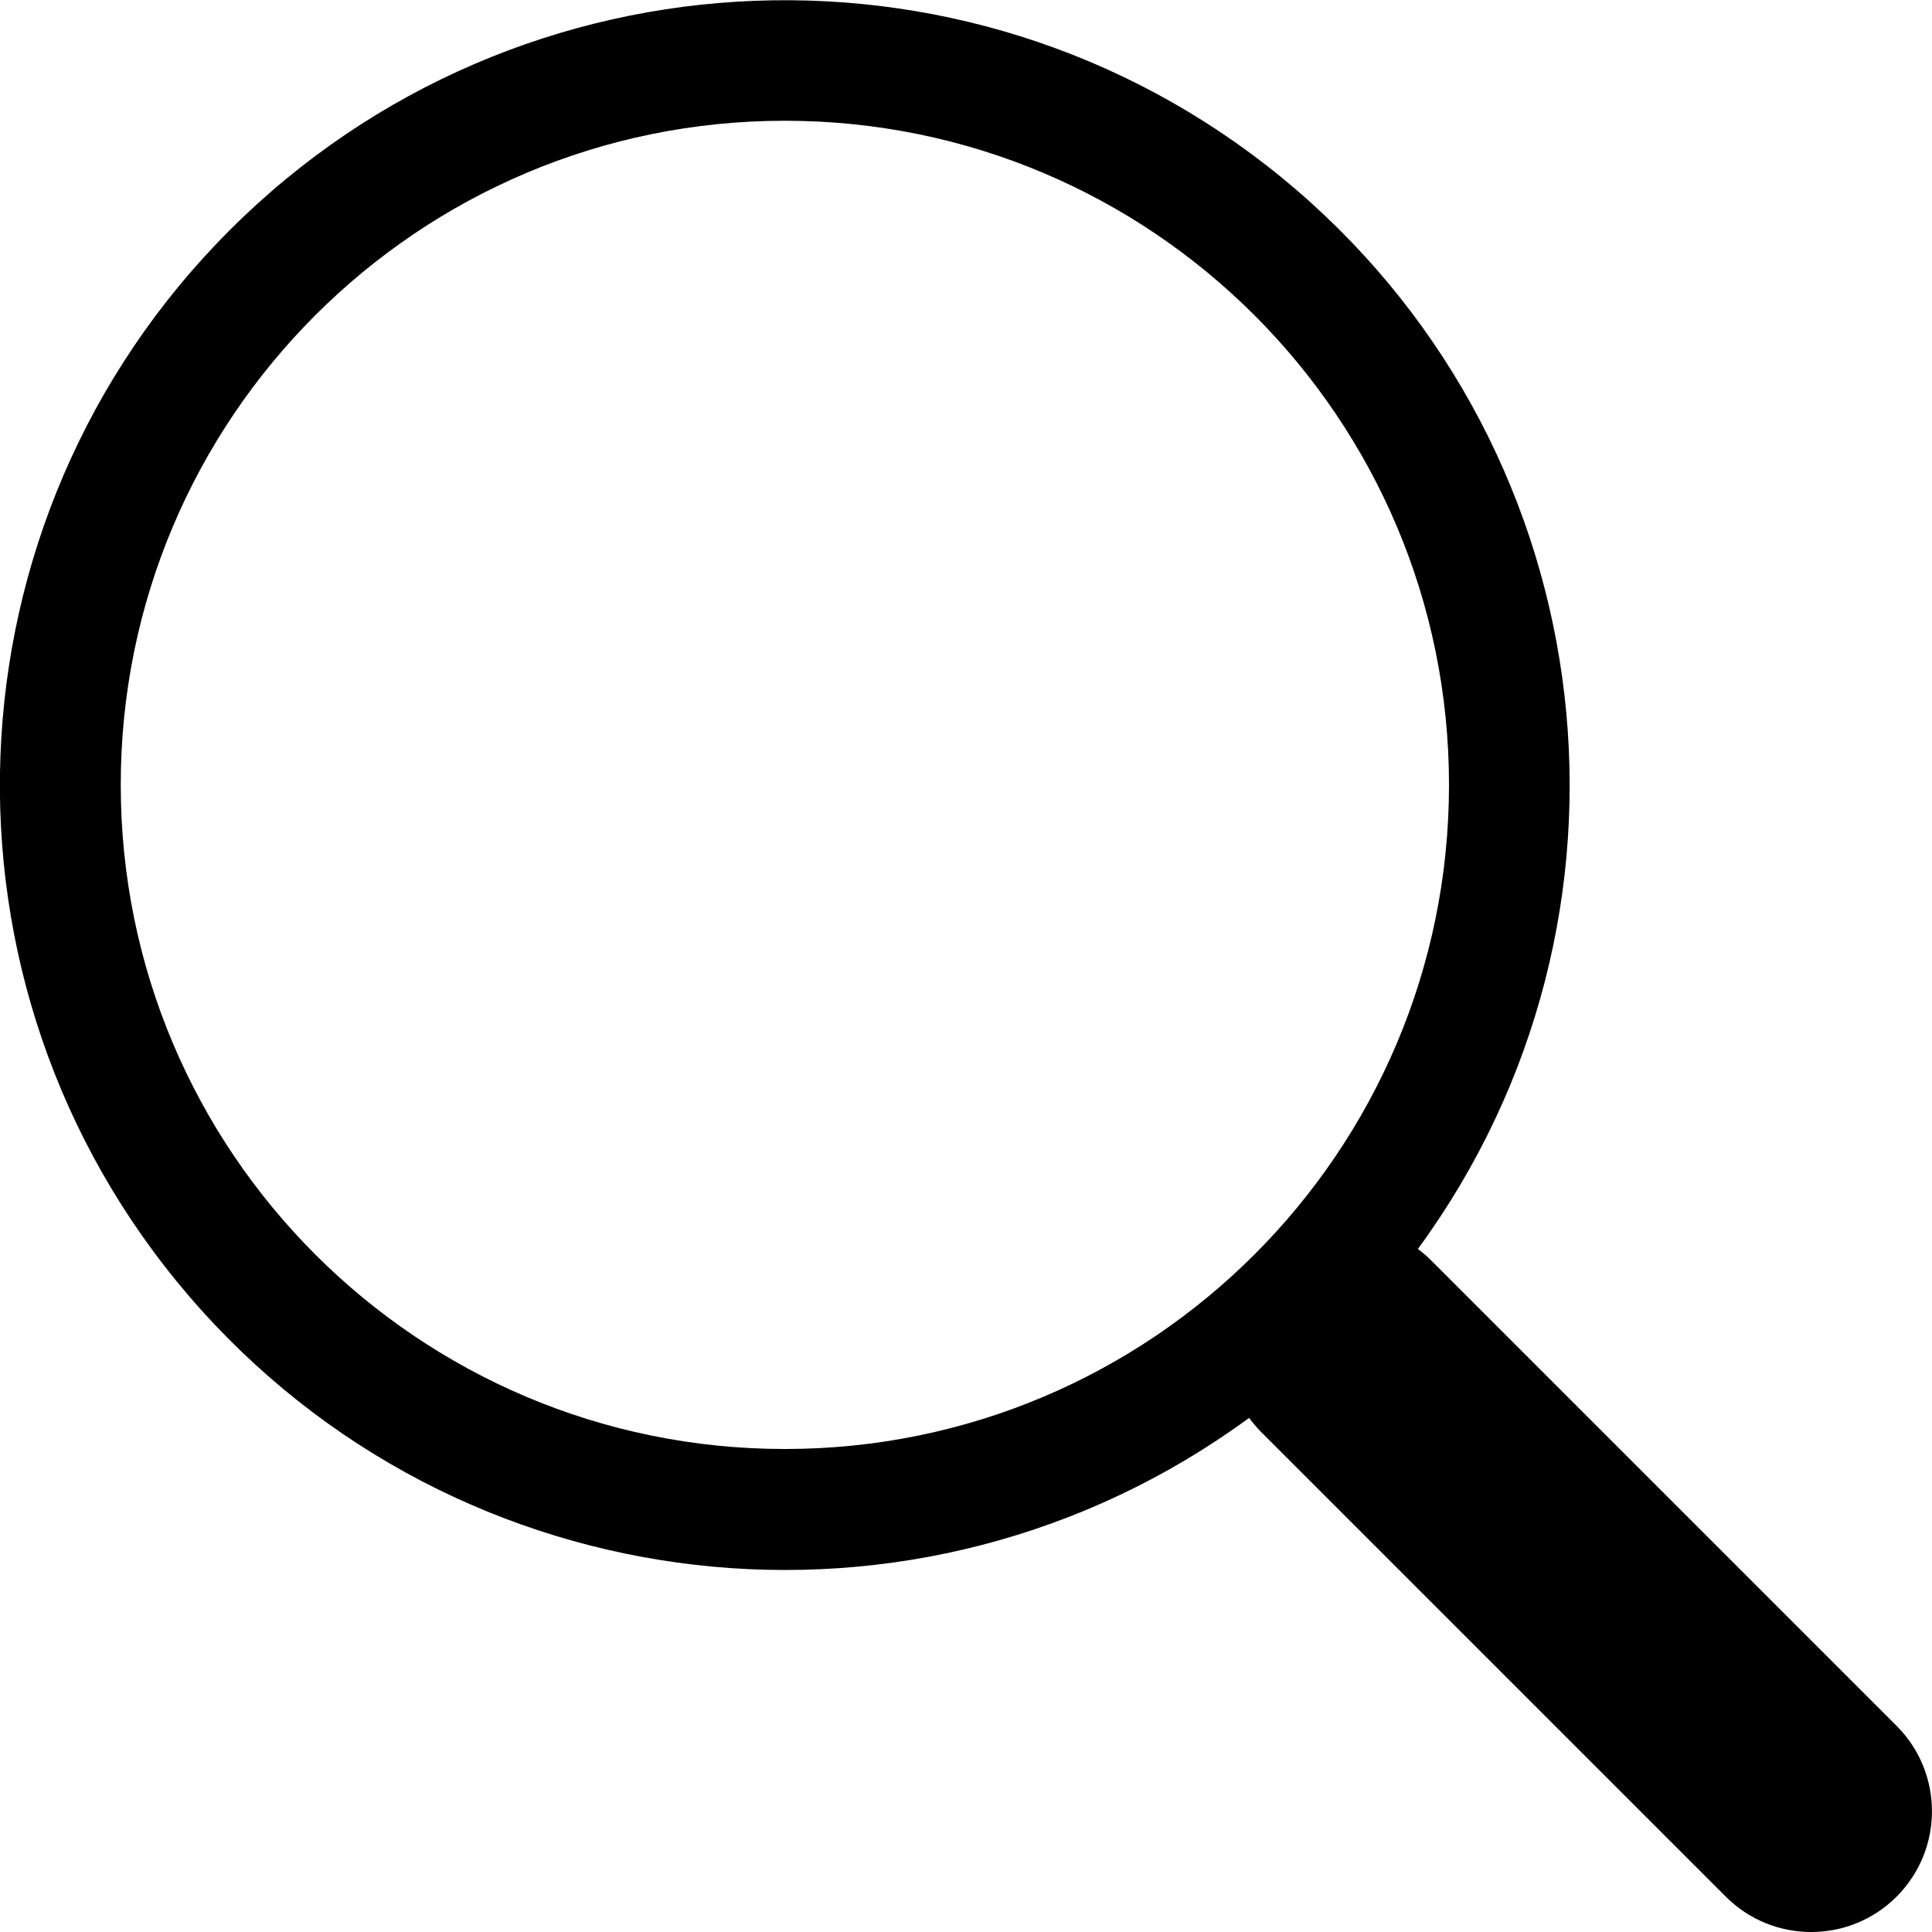
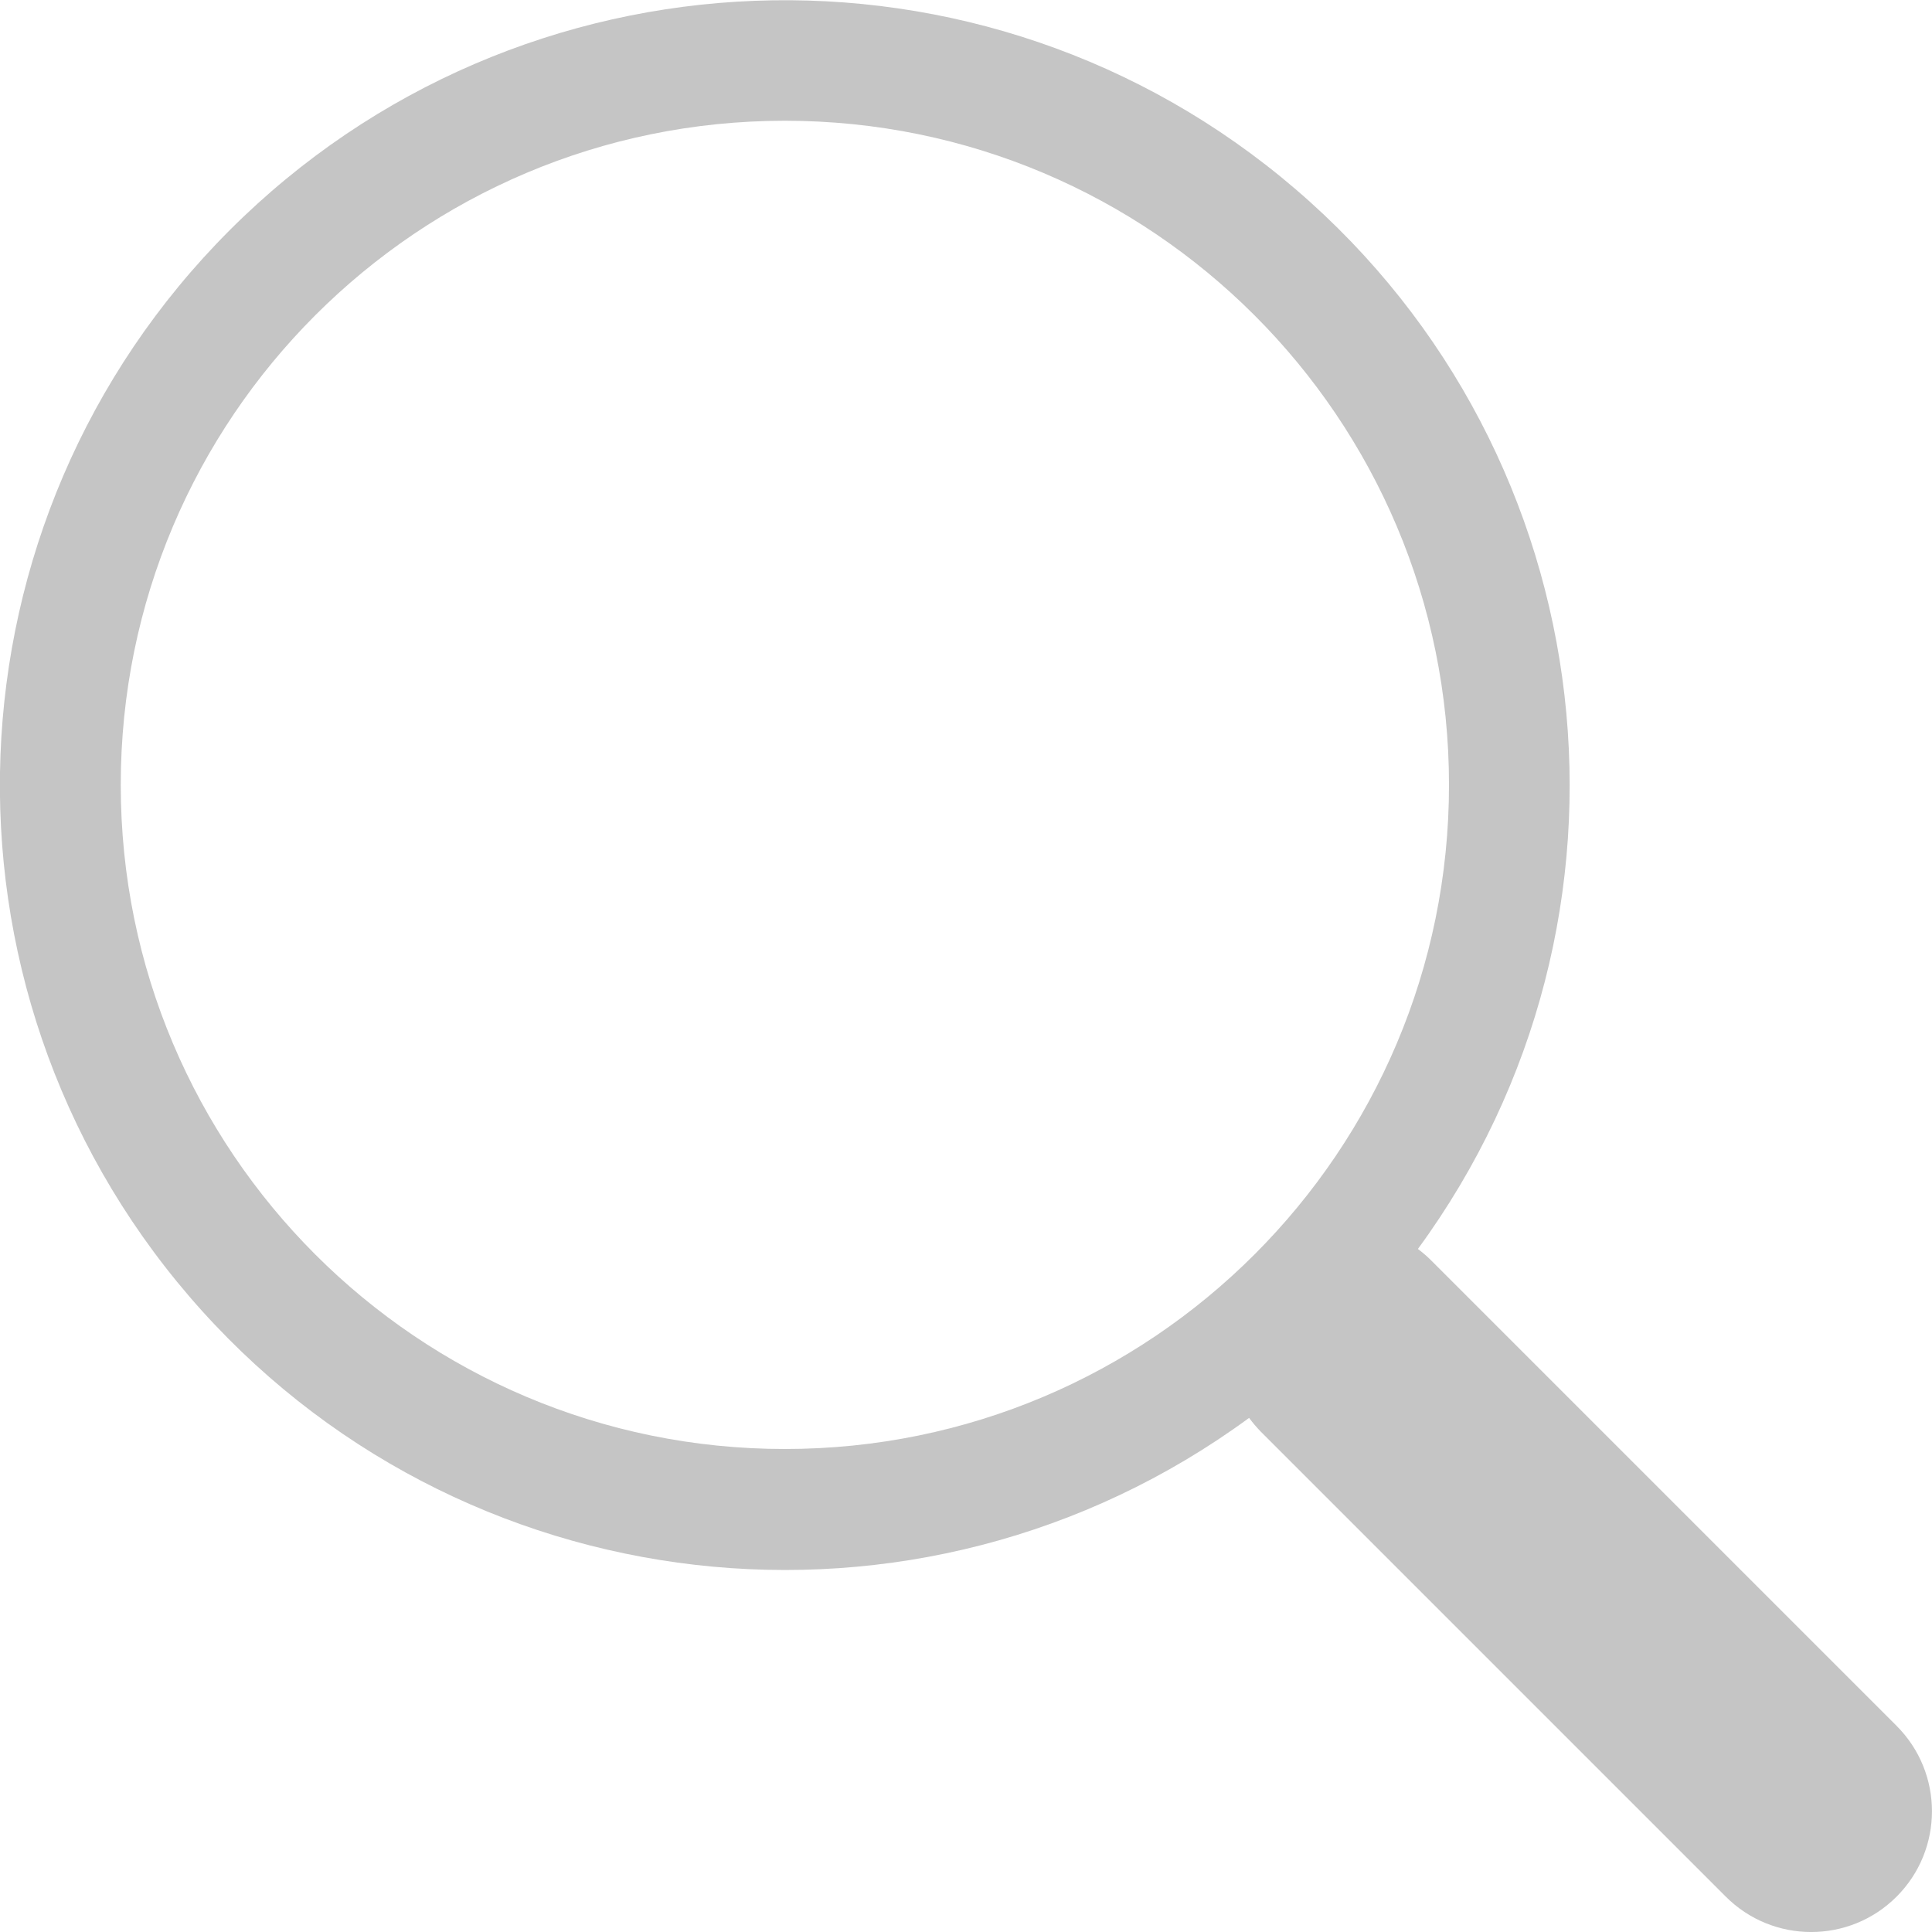
- <svg width="16" height="16" viewBox="0 0 16 16" fill="currentColor">
-   <path d="M11.742 10.344a6.5 6.5 0 1 0-1.397 1.398h-.001c.03.04.062.078.098.115l3.85 3.85a1 1 0 0 0 1.415-1.414l-3.85-3.85a1.007 1.007 0 0 0-.115-.1zM12 6.5a5.5 5.5 0 1 1-11 0 5.5 5.5 0 0 1 11 0z" />
+ <svg xmlns="http://www.w3.org/2000/svg" width="16" height="16" viewBox="0 0 16 16">
+   <path d="M11.742 10.344a6.5 6.5 0 1 0-1.397 1.398h-.001c.03.04.062.078.098.115l3.85 3.85a1 1 0 0 0 1.415-1.414l-3.85-3.85a1.007 1.007 0 0 0-.115-.1zM12 6.5a5.5 5.5 0 1 1-11 0 5.5 5.5 0 0 1 11 0z" fill="#C5C5C5" />
</svg>
